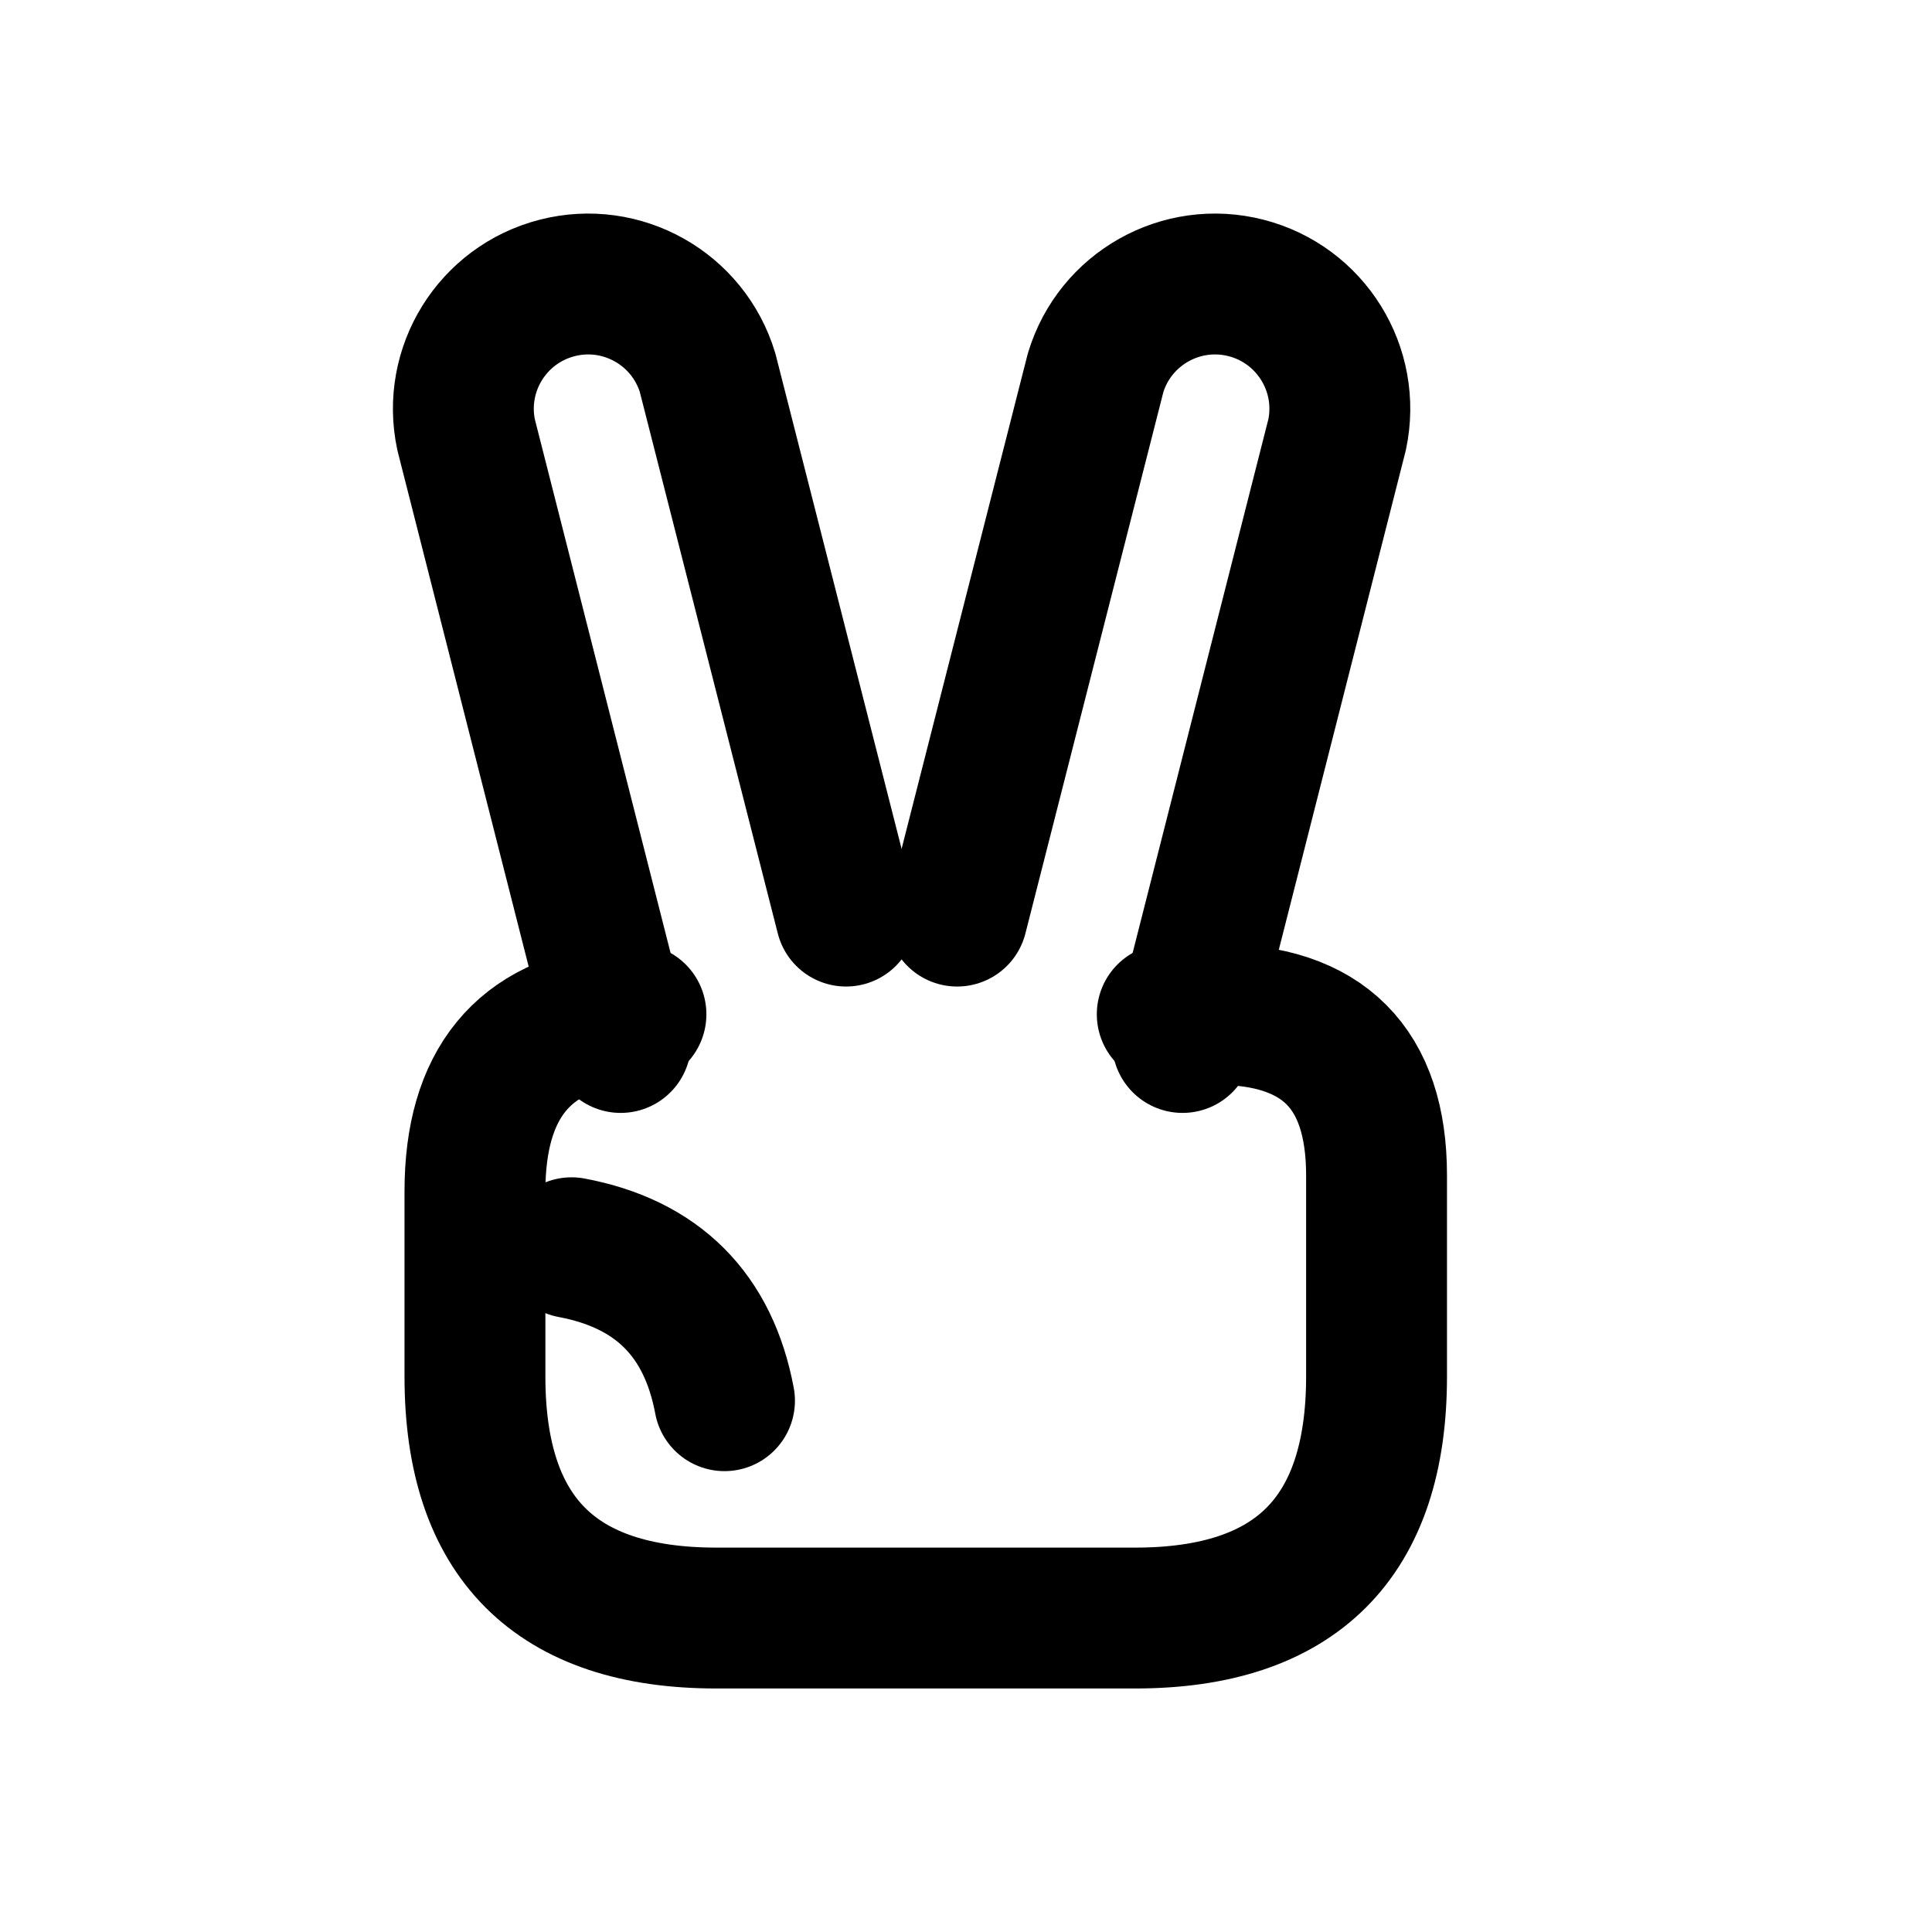
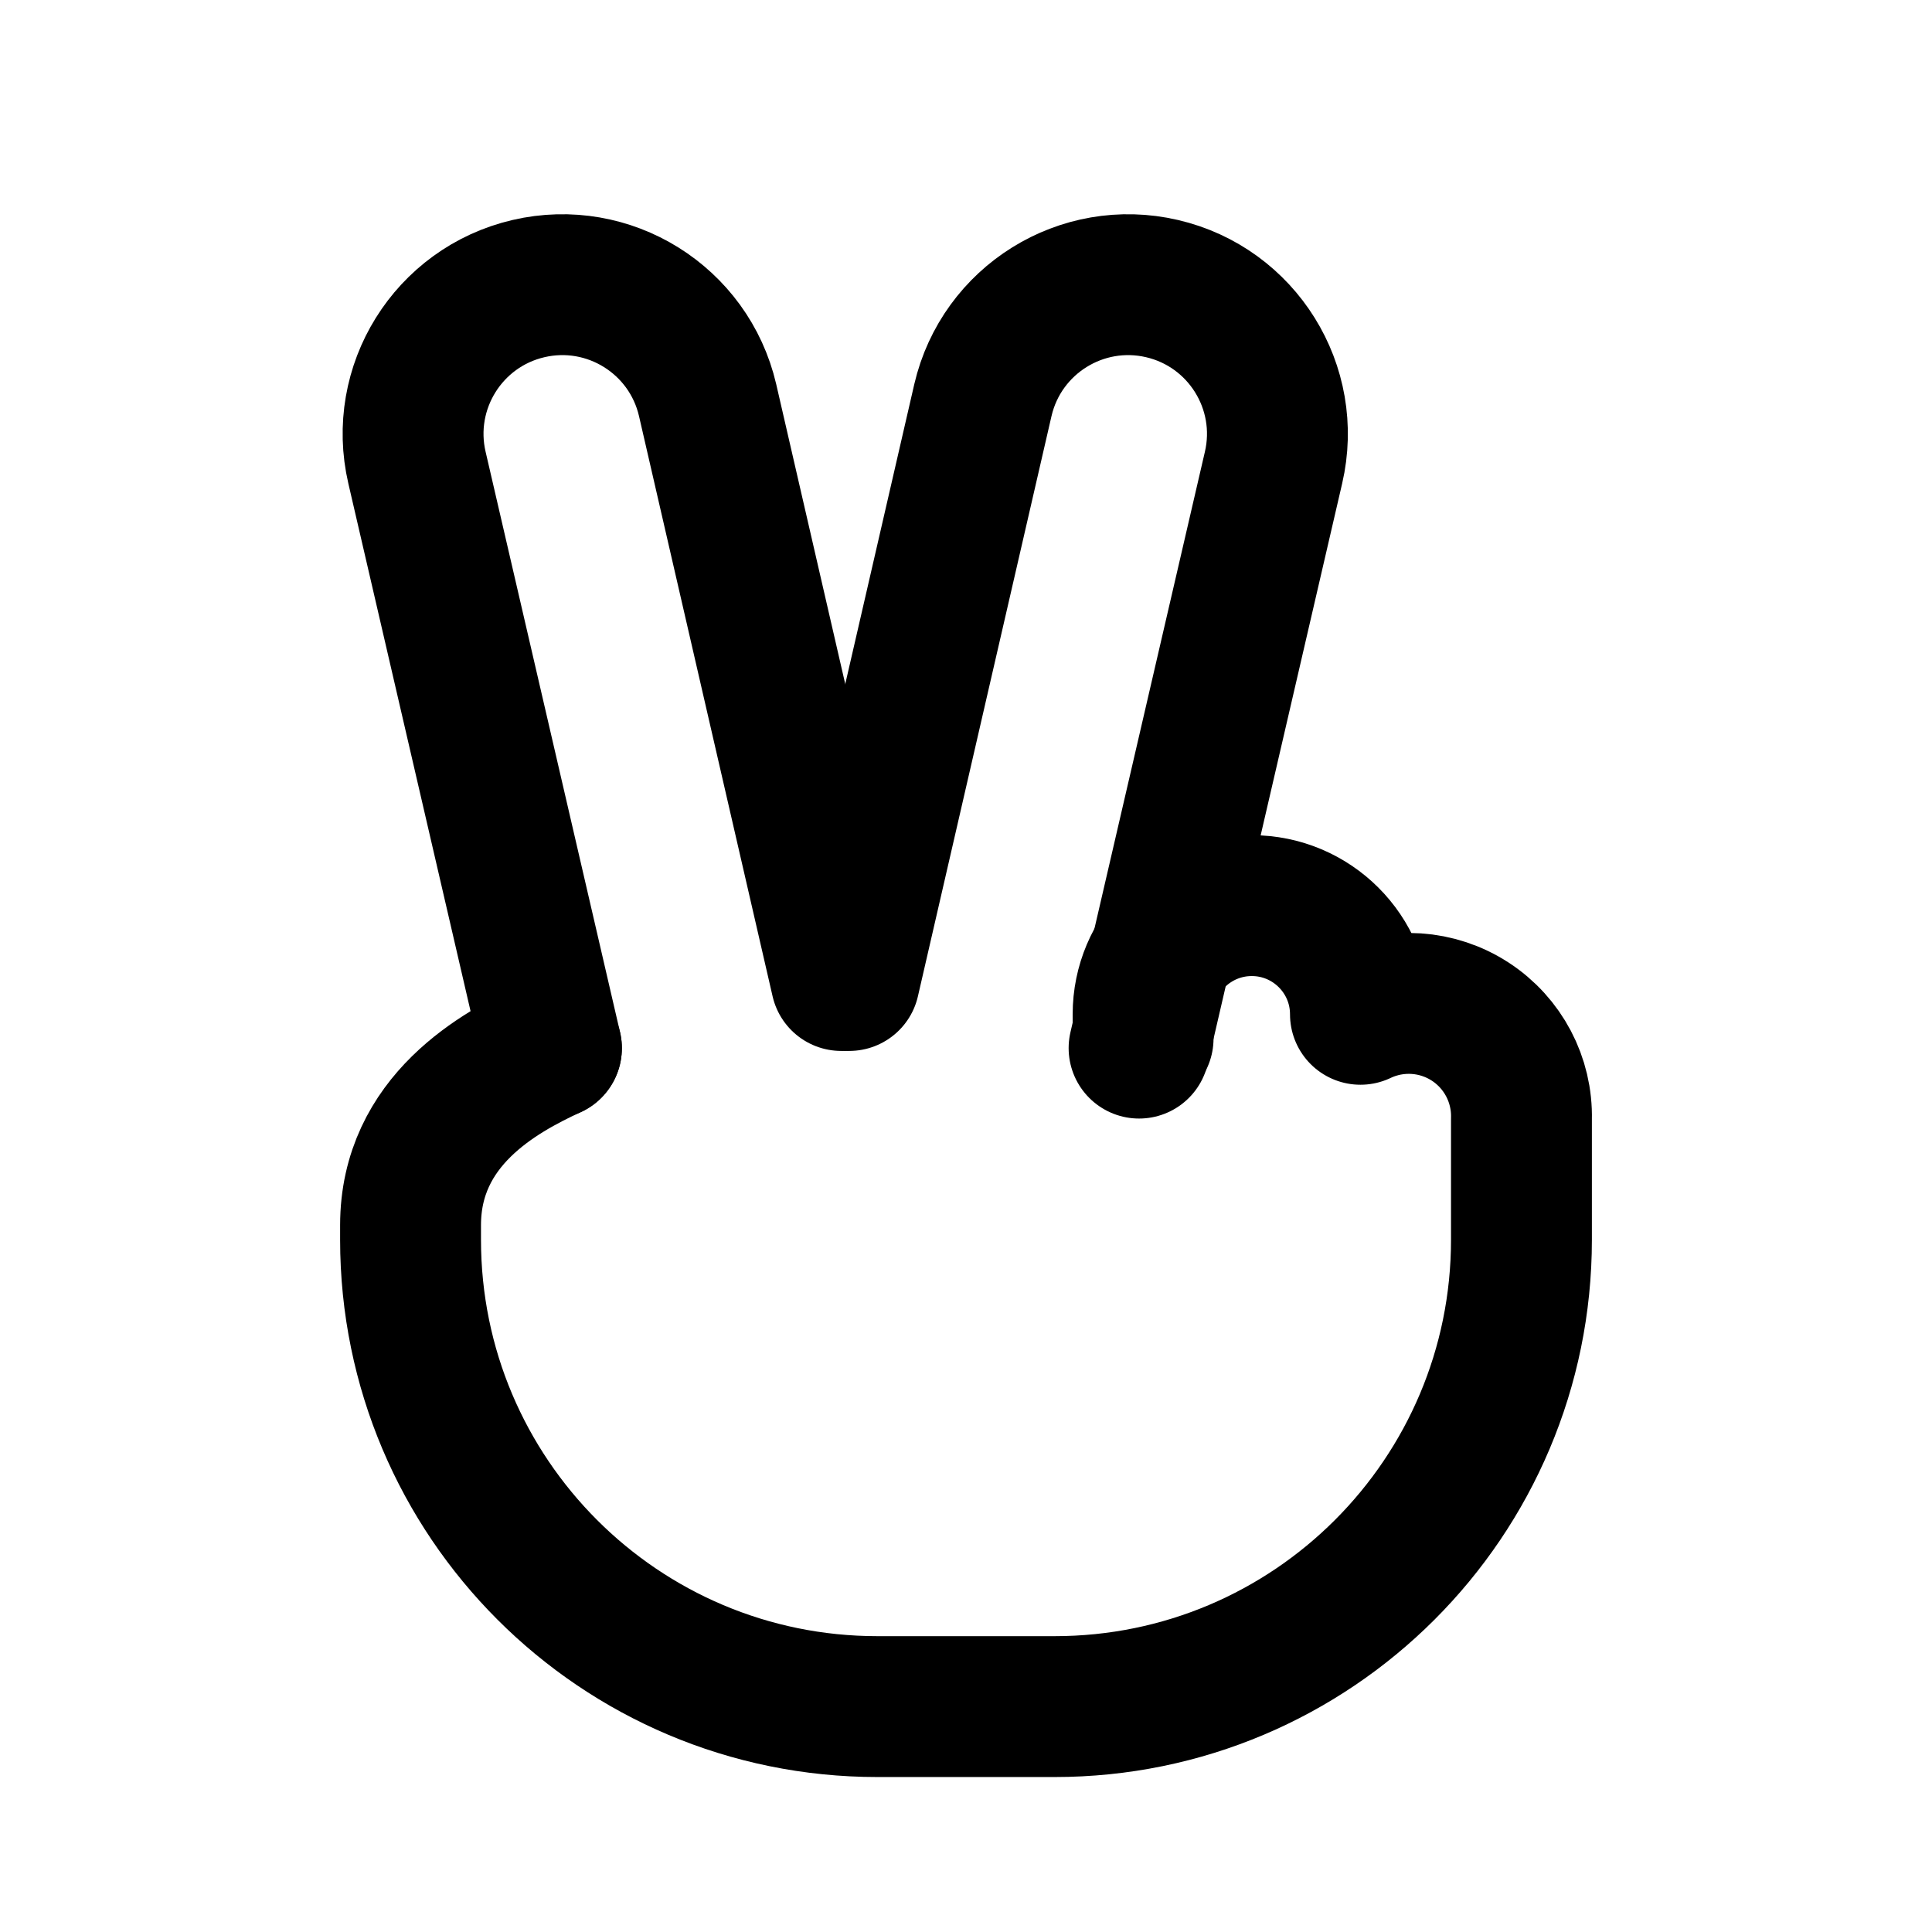
<svg xmlns="http://www.w3.org/2000/svg" viewBox="0 0 24 24" width="24" height="24" fill="none" stroke="currentColor" stroke-width="1.75" stroke-linecap="round" stroke-linejoin="round">
-   <path d="M7.71 12.95 L5.79 5.4 A1.55 1.55 0 0 1 8.79 4.63 L10.51 11.38" />
-   <path d="M14.69 12.95 L16.61 5.4 A1.55 1.55 0 0 0 13.61 4.63 L11.89 11.38" />
-   <path d="M7.9 12.6 L7.7 12.6 Q5.9 12.8 5.9 14.8 L5.9 17.1 Q5.9 20.1 8.9 20.1 L14.1 20.1 Q17.1 20.1 17.1 17.1 L17.1 14.6 Q17.1 12.6 15.1 12.6 L14.5 12.6" />
-   <path d="M7.1 15.5 Q8.7 15.8 9 17.4" />
+   <path d="M6.85 13.02 L5.18 5.81 A1.85 1.85 0 0 1 8.79 4.97 L10.45 12.18" />
+   <path d="M10.55 12.18 L12.21 4.97 A1.85 1.85 0 0 1 15.82 5.81 L14.15 13.02" />
+   <path d="M6.85 13.02 C6.2 13.32 5.1 13.92 5.1 15.22 L5.1 15.4 A5.8 5.8 0 0 0 10.9 21.2 L13.1 21.2 A5.8 5.8 0 0 0 18.9 15.4 L18.9 13.9 A1.4 1.4 0 0 0 16.9 12.6 A1.35 1.35 0 0 0 14.2 12.6 L14.2 12.9" />
</svg>
